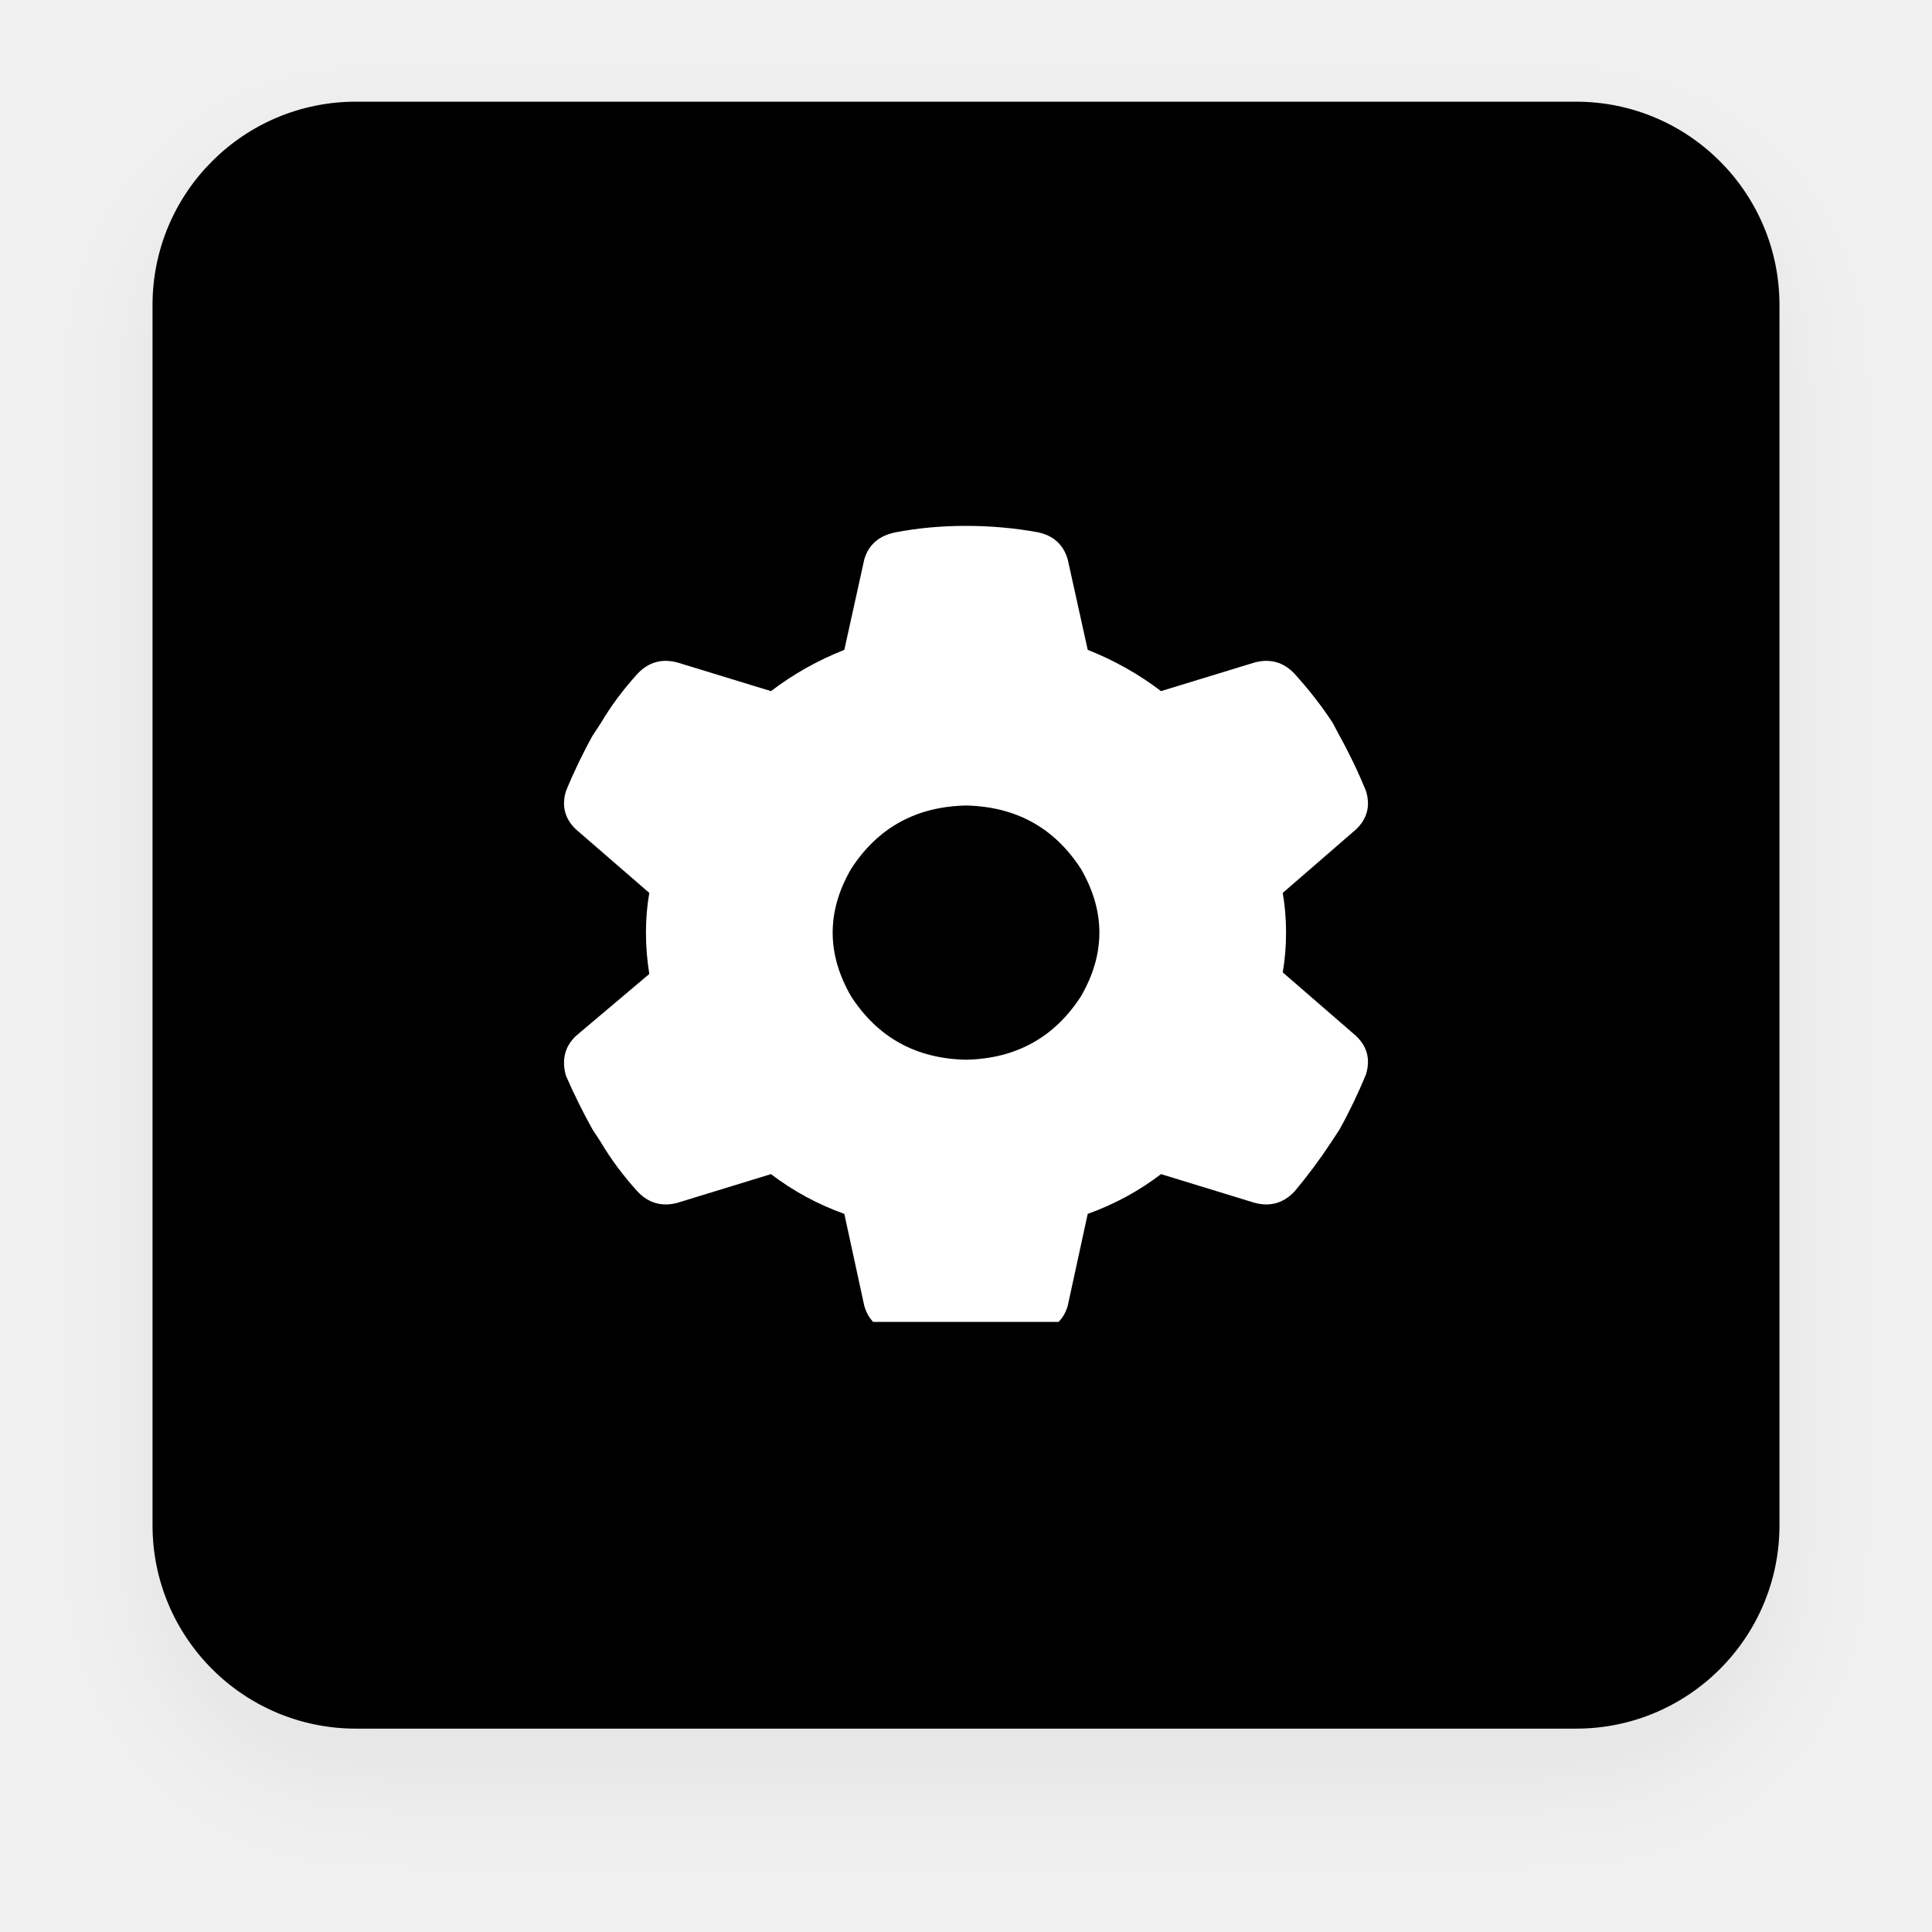
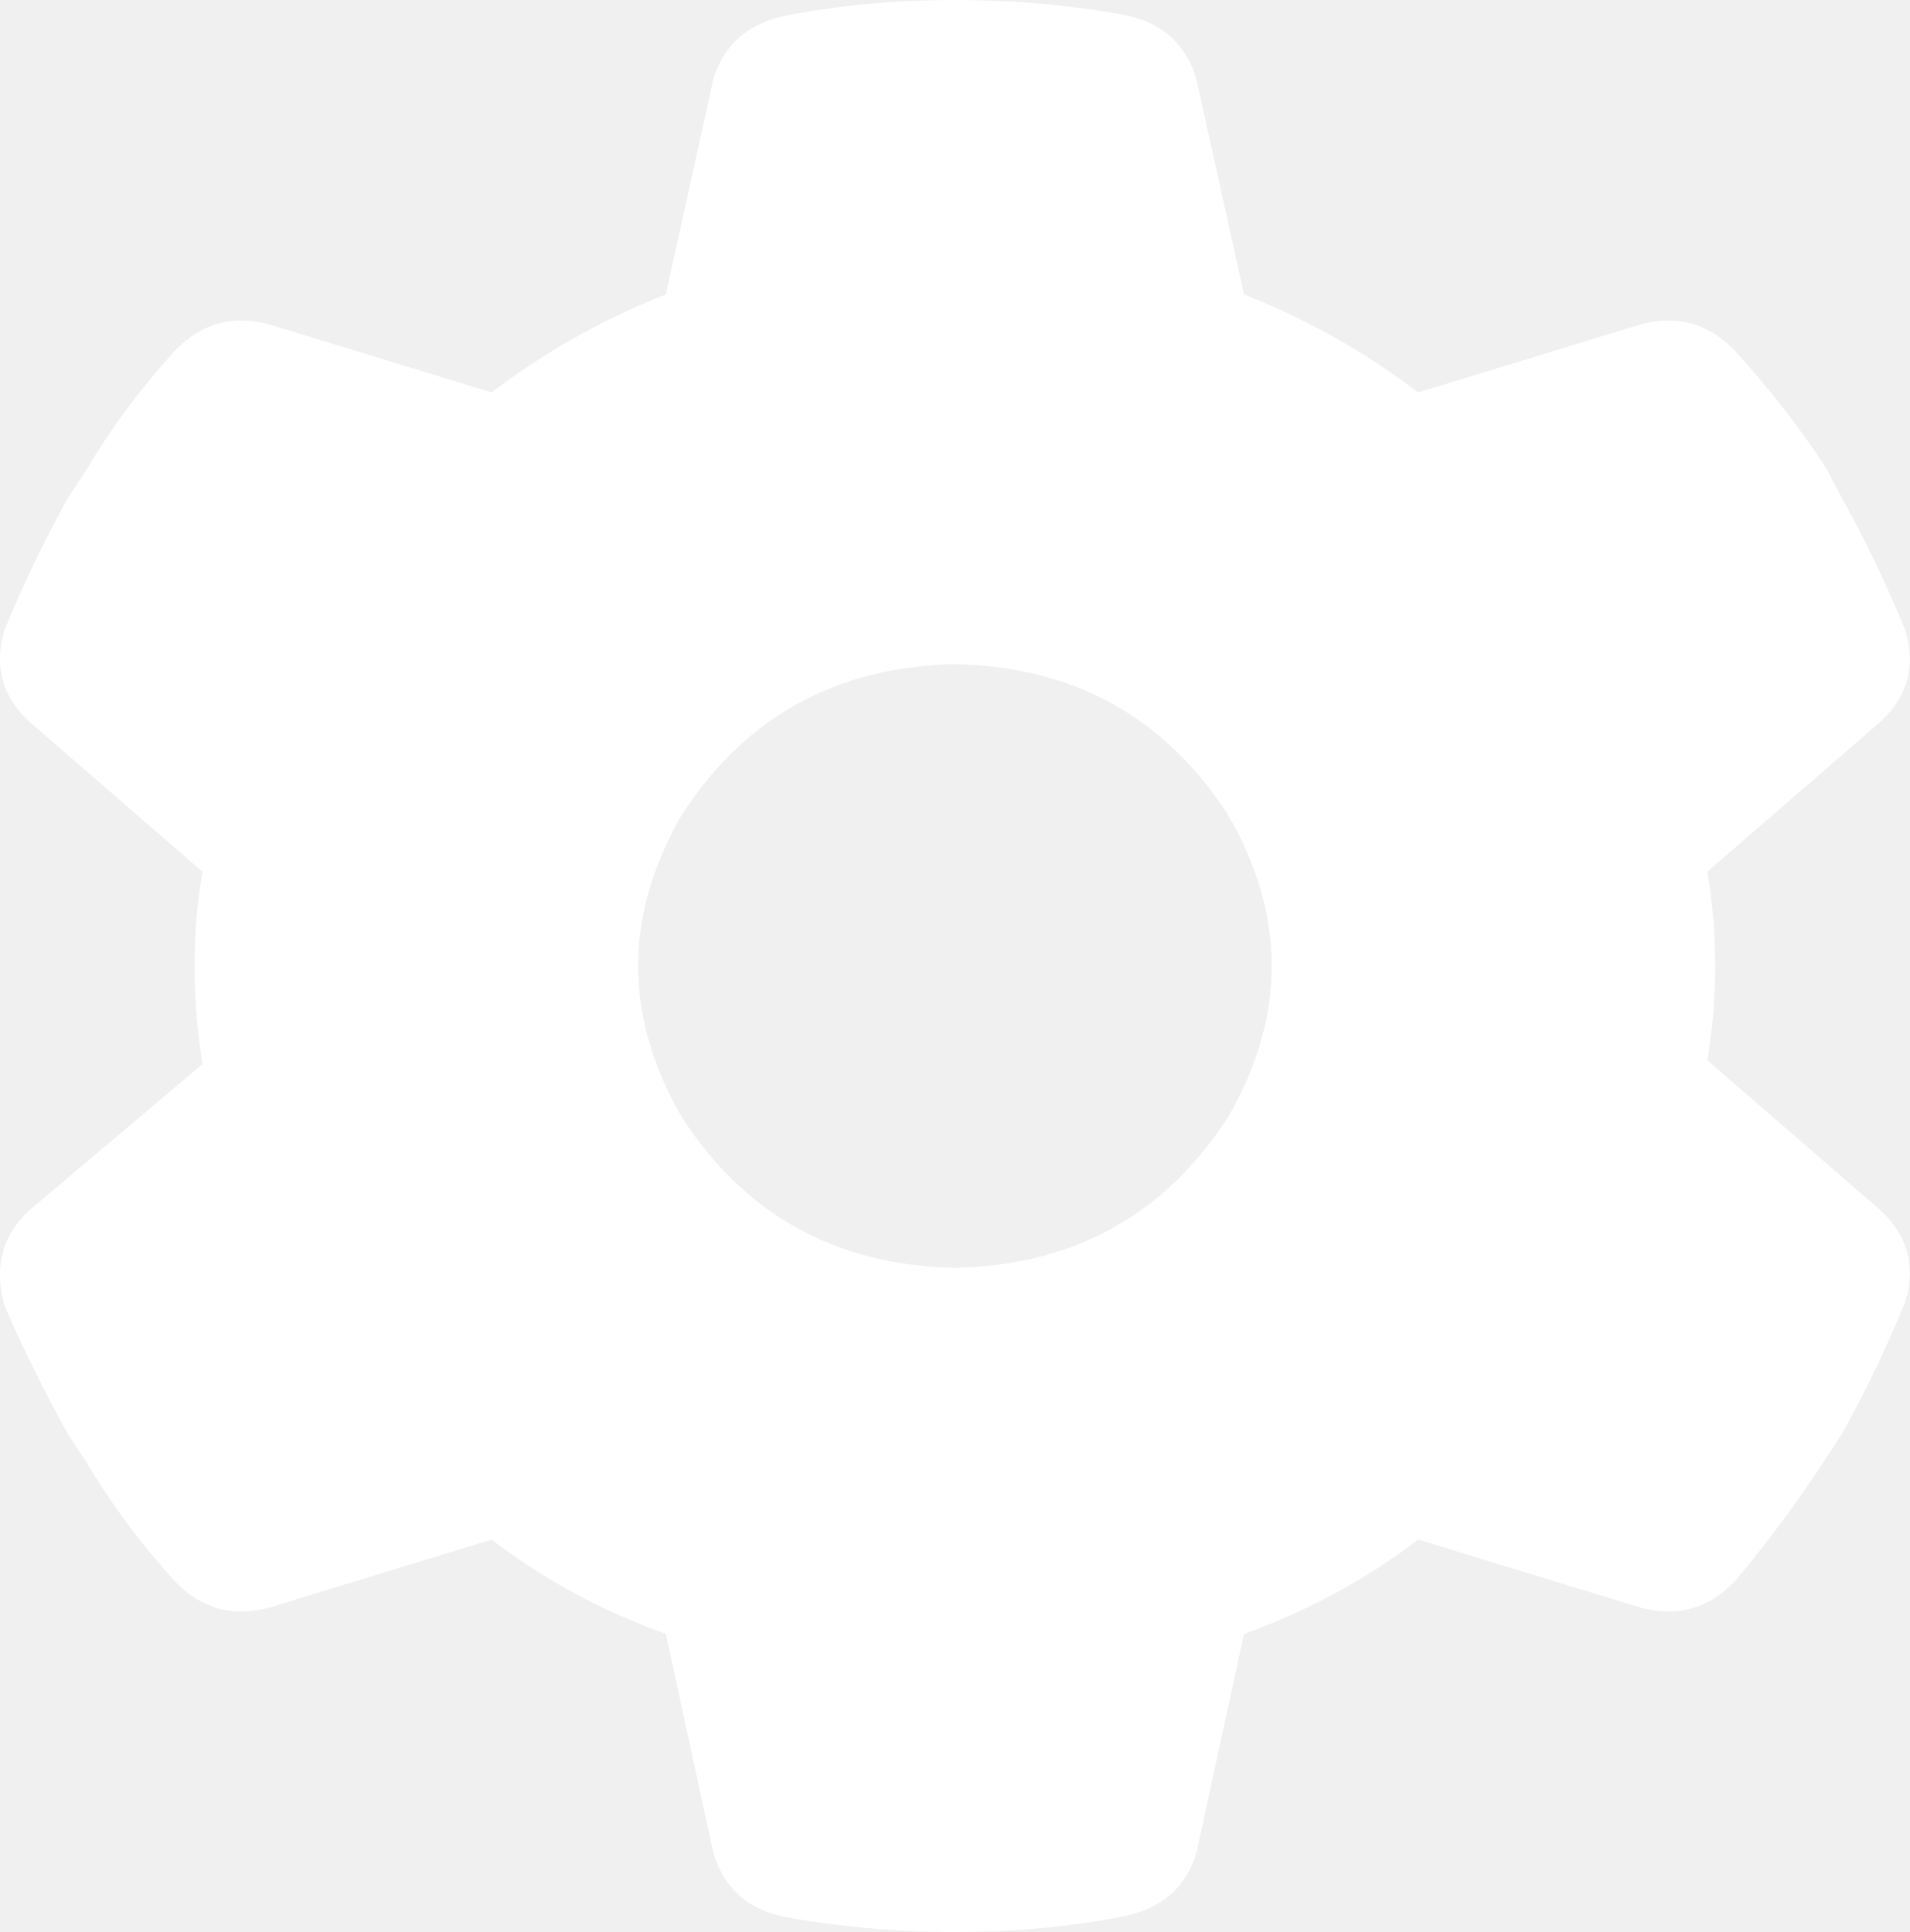
- <svg xmlns="http://www.w3.org/2000/svg" fill="none" version="1.1" width="38" height="38" viewBox="0 0 38 38">
-   <defs>
-     <filter id="master_svg0_sa5_94" filterUnits="objectBoundingBox" color-interpolation-filters="sRGB" x="-0.125" y="-0.094" width="1.25" height="1.25">
-       <feFlood flood-opacity="0" result="BackgroundImageFix" />
-       <feColorMatrix in="SourceAlpha" type="matrix" values="0 0 0 0 0 0 0 0 0 0 0 0 0 0 0 0 0 0 127 0" />
-       <feOffset dy="1" dx="0" />
-       <feGaussianBlur stdDeviation="1" />
-       <feColorMatrix type="matrix" values="0 0 0 0 0 0 0 0 0 0 0 0 0 0 0 0 0 0 0.05 0" />
-       <feBlend mode="normal" in2="BackgroundImageFix" result="effect1_dropShadow" />
-       <feBlend mode="normal" in="SourceGraphic" in2="effect1_dropShadow" result="shape" />
-     </filter>
-     <clipPath id="master_svg1_sa5_033">
-       <rect x="11" y="10" width="16" height="16" rx="0" />
-     </clipPath>
-   </defs>
-   <g filter="url(#master_svg0_sa5_94)">
-     <rect x="3" y="2" width="32" height="32" rx="4" fill="#000000" fill-opacity="1" style="mix-blend-mode:passthrough" />
-     <rect x="3" y="2" width="32" height="32" rx="4" fill="#000000" fill-opacity="0.001" style="mix-blend-mode:passthrough" />
-     <g clip-path="url(#master_svg1_sa5_033)">
-       <g transform="matrix(1,0,0,-1,0,52.6875)">
-         <g>
-           <path d="M26.869,37.125Q27,36.688,26.672,36.375L25.23,35.125Q25.295,34.75,25.295,34.344Q25.295,33.938,25.23,33.562L26.672,32.312Q27,32,26.869,31.562Q26.64,31,26.345,30.469L26.181,30.219Q25.853,29.719,25.459,29.25Q25.131,28.906,24.672,29.031L22.836,29.594Q22.181,29.094,21.394,28.812L21,27Q20.869,26.562,20.377,26.469Q19.722,26.344,19,26.344Q18.279,26.344,17.59,26.469Q17.131,26.562,17,27L16.607,28.812Q15.82,29.094,15.164,29.594L13.328,29.031Q12.869,28.906,12.541,29.25Q12.115,29.719,11.82,30.219L11.656,30.469Q11.361,31,11.131,31.531Q11,32,11.328,32.312L12.771,33.531Q12.705,33.938,12.705,34.344Q12.705,34.75,12.771,35.125L11.328,36.375Q11,36.688,11.131,37.125Q11.361,37.688,11.656,38.219L11.82,38.469Q12.115,38.969,12.541,39.438Q12.869,39.781,13.328,39.656L15.164,39.094Q15.82,39.594,16.607,39.906L17,41.688Q17.131,42.125,17.623,42.219Q18.279,42.344,19,42.344Q19.722,42.344,20.41,42.219Q20.869,42.125,21,41.688L21.394,39.906Q22.181,39.594,22.836,39.094L24.672,39.656Q25.131,39.781,25.459,39.438Q25.886,38.969,26.213,38.469L26.345,38.219Q26.64,37.688,26.869,37.125ZM19,31.844Q20.476,31.875,21.263,33.094Q21.984,34.344,21.263,35.594Q20.476,36.813,19,36.844Q17.525,36.813,16.738,35.594Q16.017,34.344,16.738,33.094Q17.525,31.875,19,31.844Z" fill="#FFFFFF" fill-opacity="1" style="mix-blend-mode:passthrough" />
-         </g>
-       </g>
+ <svg xmlns="http://www.w3.org/2000/svg" fill="none" version="1.1" width="15.812" height="16" viewBox="0 0 15.812 16">
+   <g transform="matrix(1,0,0,-1,0,32)">
+     <g>
+       <path d="M15.775,26.781Q15.906,26.344,15.579,26.031L14.136,24.781Q14.201,24.406,14.201,24Q14.201,23.594,14.136,23.219L15.579,21.969Q15.906,21.656,15.775,21.219Q15.546,20.656,15.251,20.125L15.087,19.875Q14.759,19.375,14.365,18.906Q14.037,18.562,13.579,18.688L11.742,19.25Q11.087,18.75,10.3,18.469L9.906,16.656Q9.775,16.219,9.283,16.125Q8.628,16,7.906,16Q7.185,16,6.496,16.125Q6.037,16.219,5.906,16.656L5.513,18.469Q4.726,18.75,4.07,19.25L2.234,18.688Q1.775,18.562,1.447,18.906Q1.021,19.375,0.726,19.875L0.562,20.125Q0.267,20.656,0.037,21.188Q-0.094,21.656,0.234,21.969L1.677,23.188Q1.611,23.594,1.611,24Q1.611,24.406,1.677,24.781L0.234,26.031Q-0.094,26.344,0.037,26.781Q0.267,27.344,0.562,27.875L0.726,28.125Q1.021,28.625,1.447,29.094Q1.775,29.438,2.234,29.312L4.07,28.75Q4.726,29.25,5.513,29.562L5.906,31.344Q6.037,31.781,6.529,31.875Q7.185,32,7.906,32Q8.628,32,9.316,31.875Q9.775,31.781,9.906,31.344L10.3,29.562Q11.087,29.25,11.742,28.75L13.579,29.312Q14.037,29.438,14.365,29.094Q14.792,28.625,15.119,28.125L15.251,27.875Q15.546,27.344,15.775,26.781ZM7.906,21.5Q9.382,21.531,10.169,22.75Q10.89,24,10.169,25.25Q9.382,26.469,7.906,26.5Q6.431,26.469,5.644,25.25Q4.923,24,5.644,22.75Q6.431,21.531,7.906,21.5Z" fill="#FFFFFF" fill-opacity="1" style="mix-blend-mode:passthrough" />
    </g>
  </g>
</svg>
